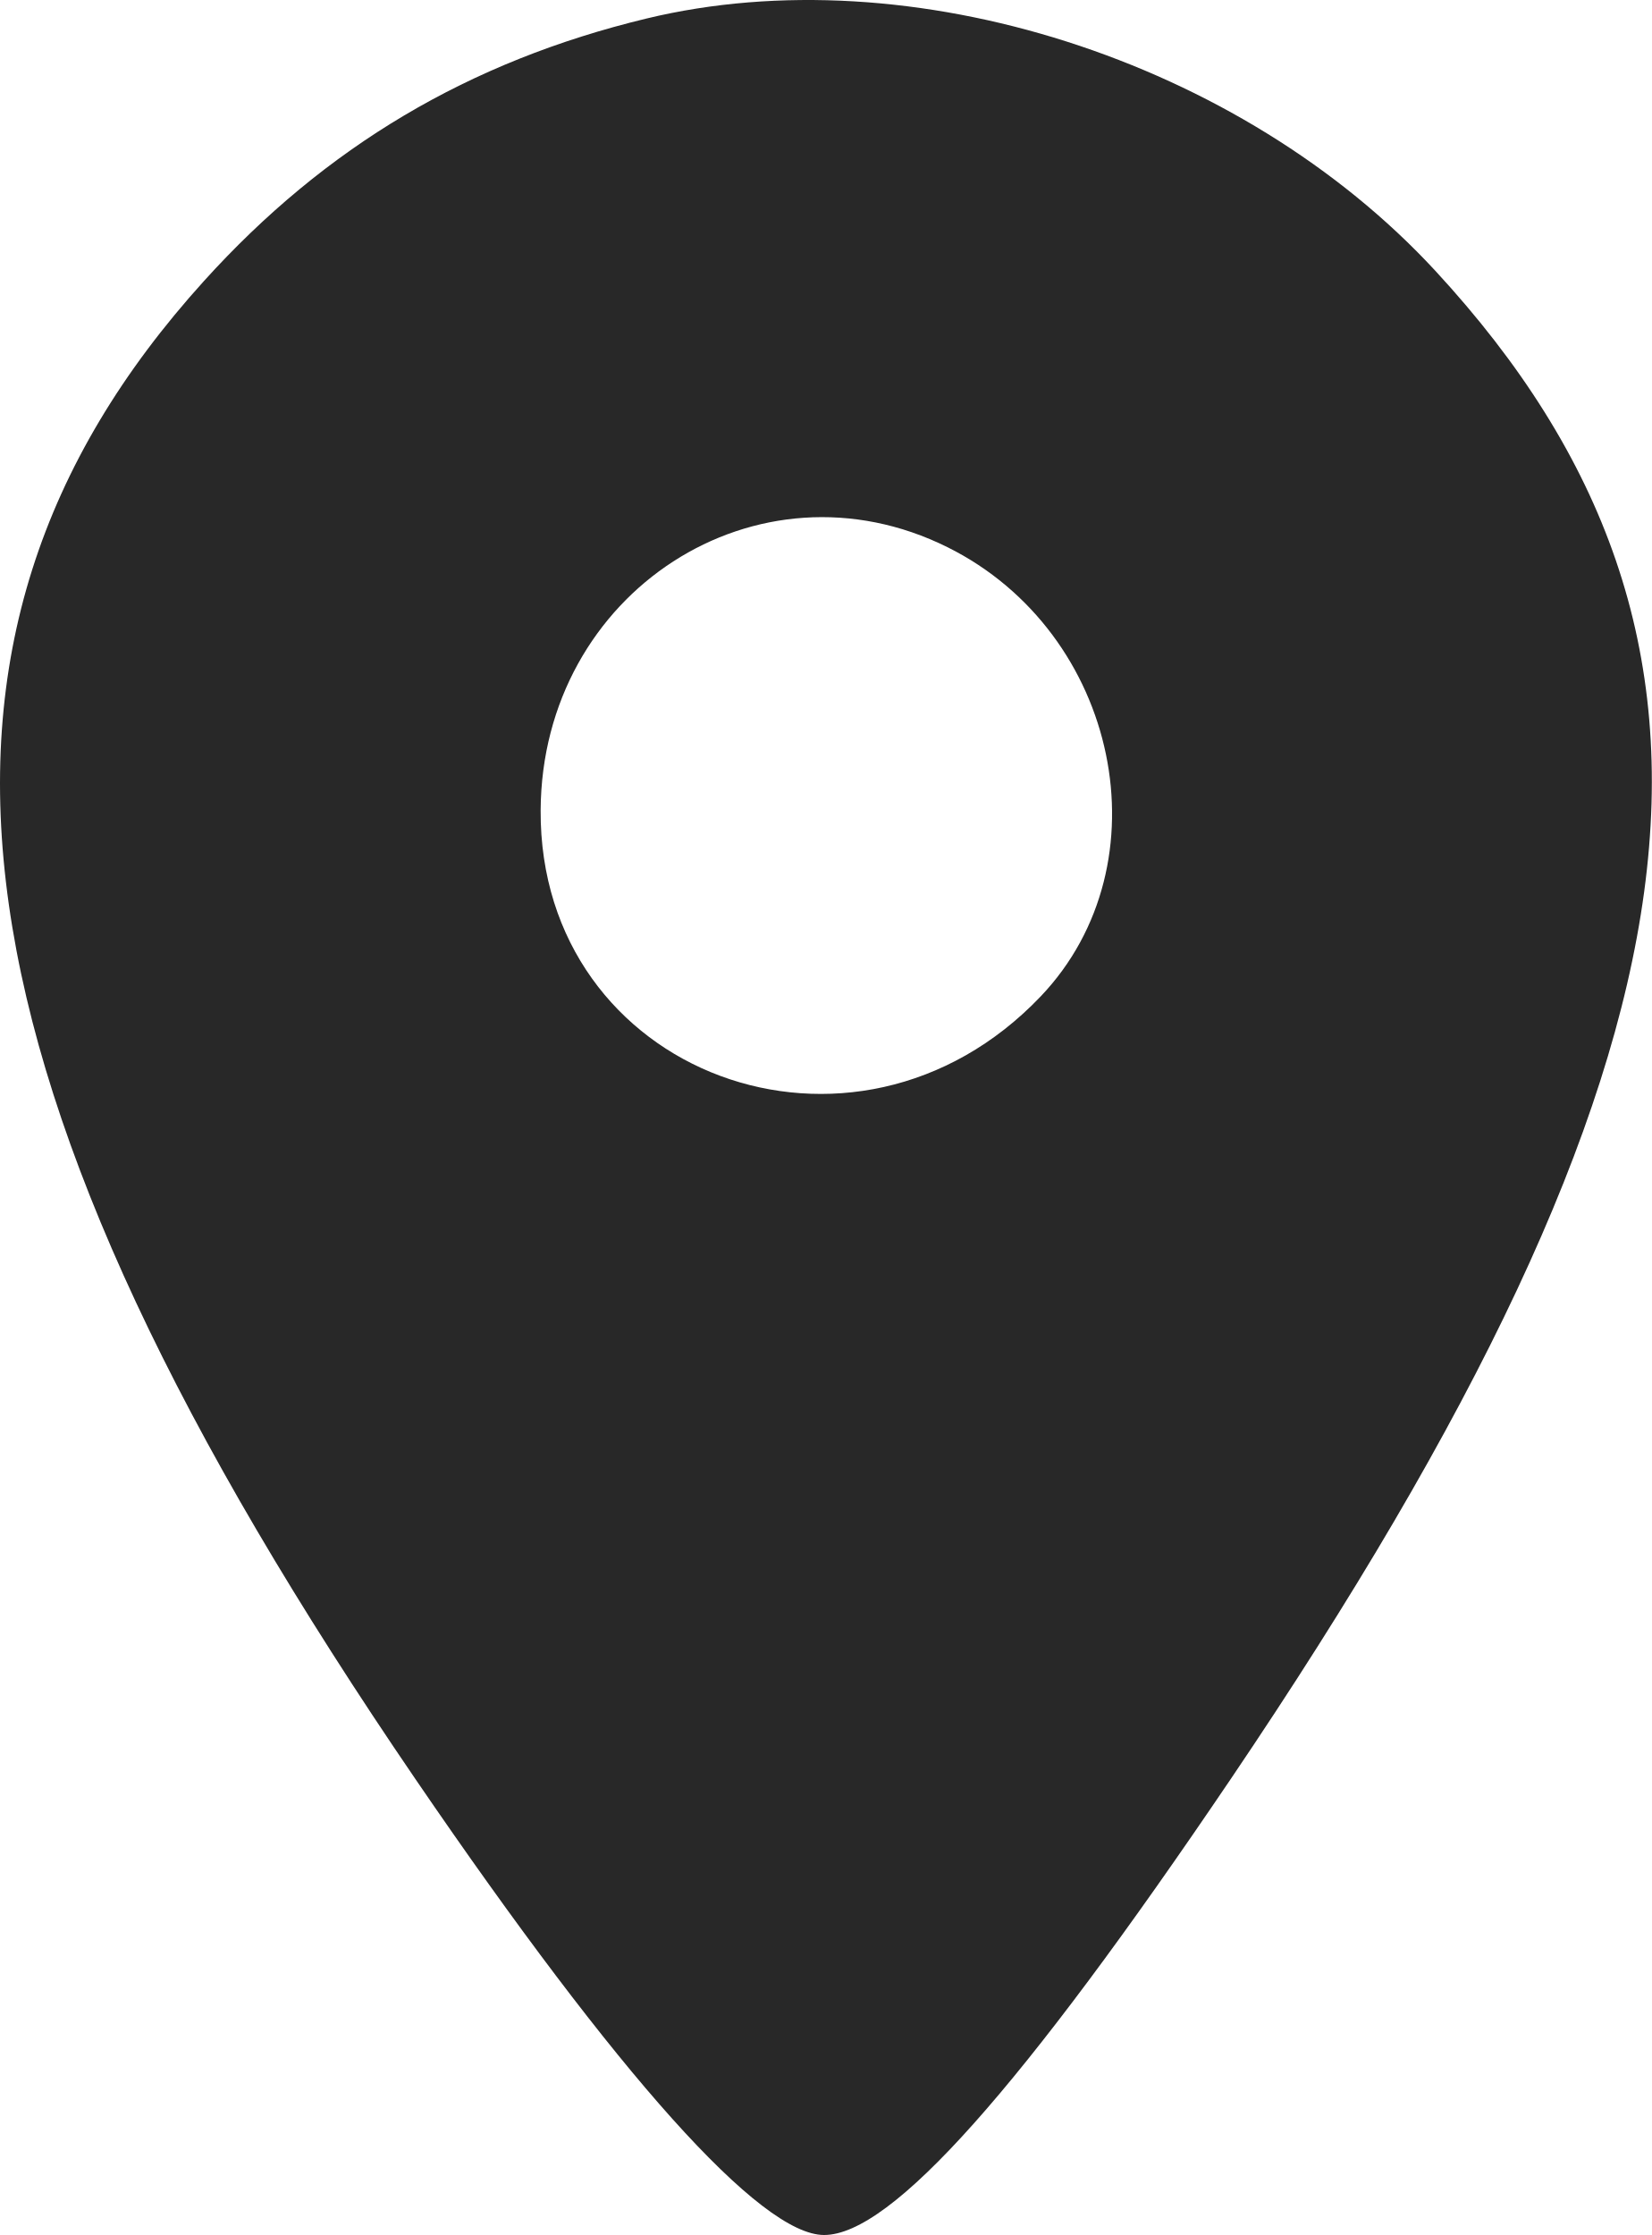
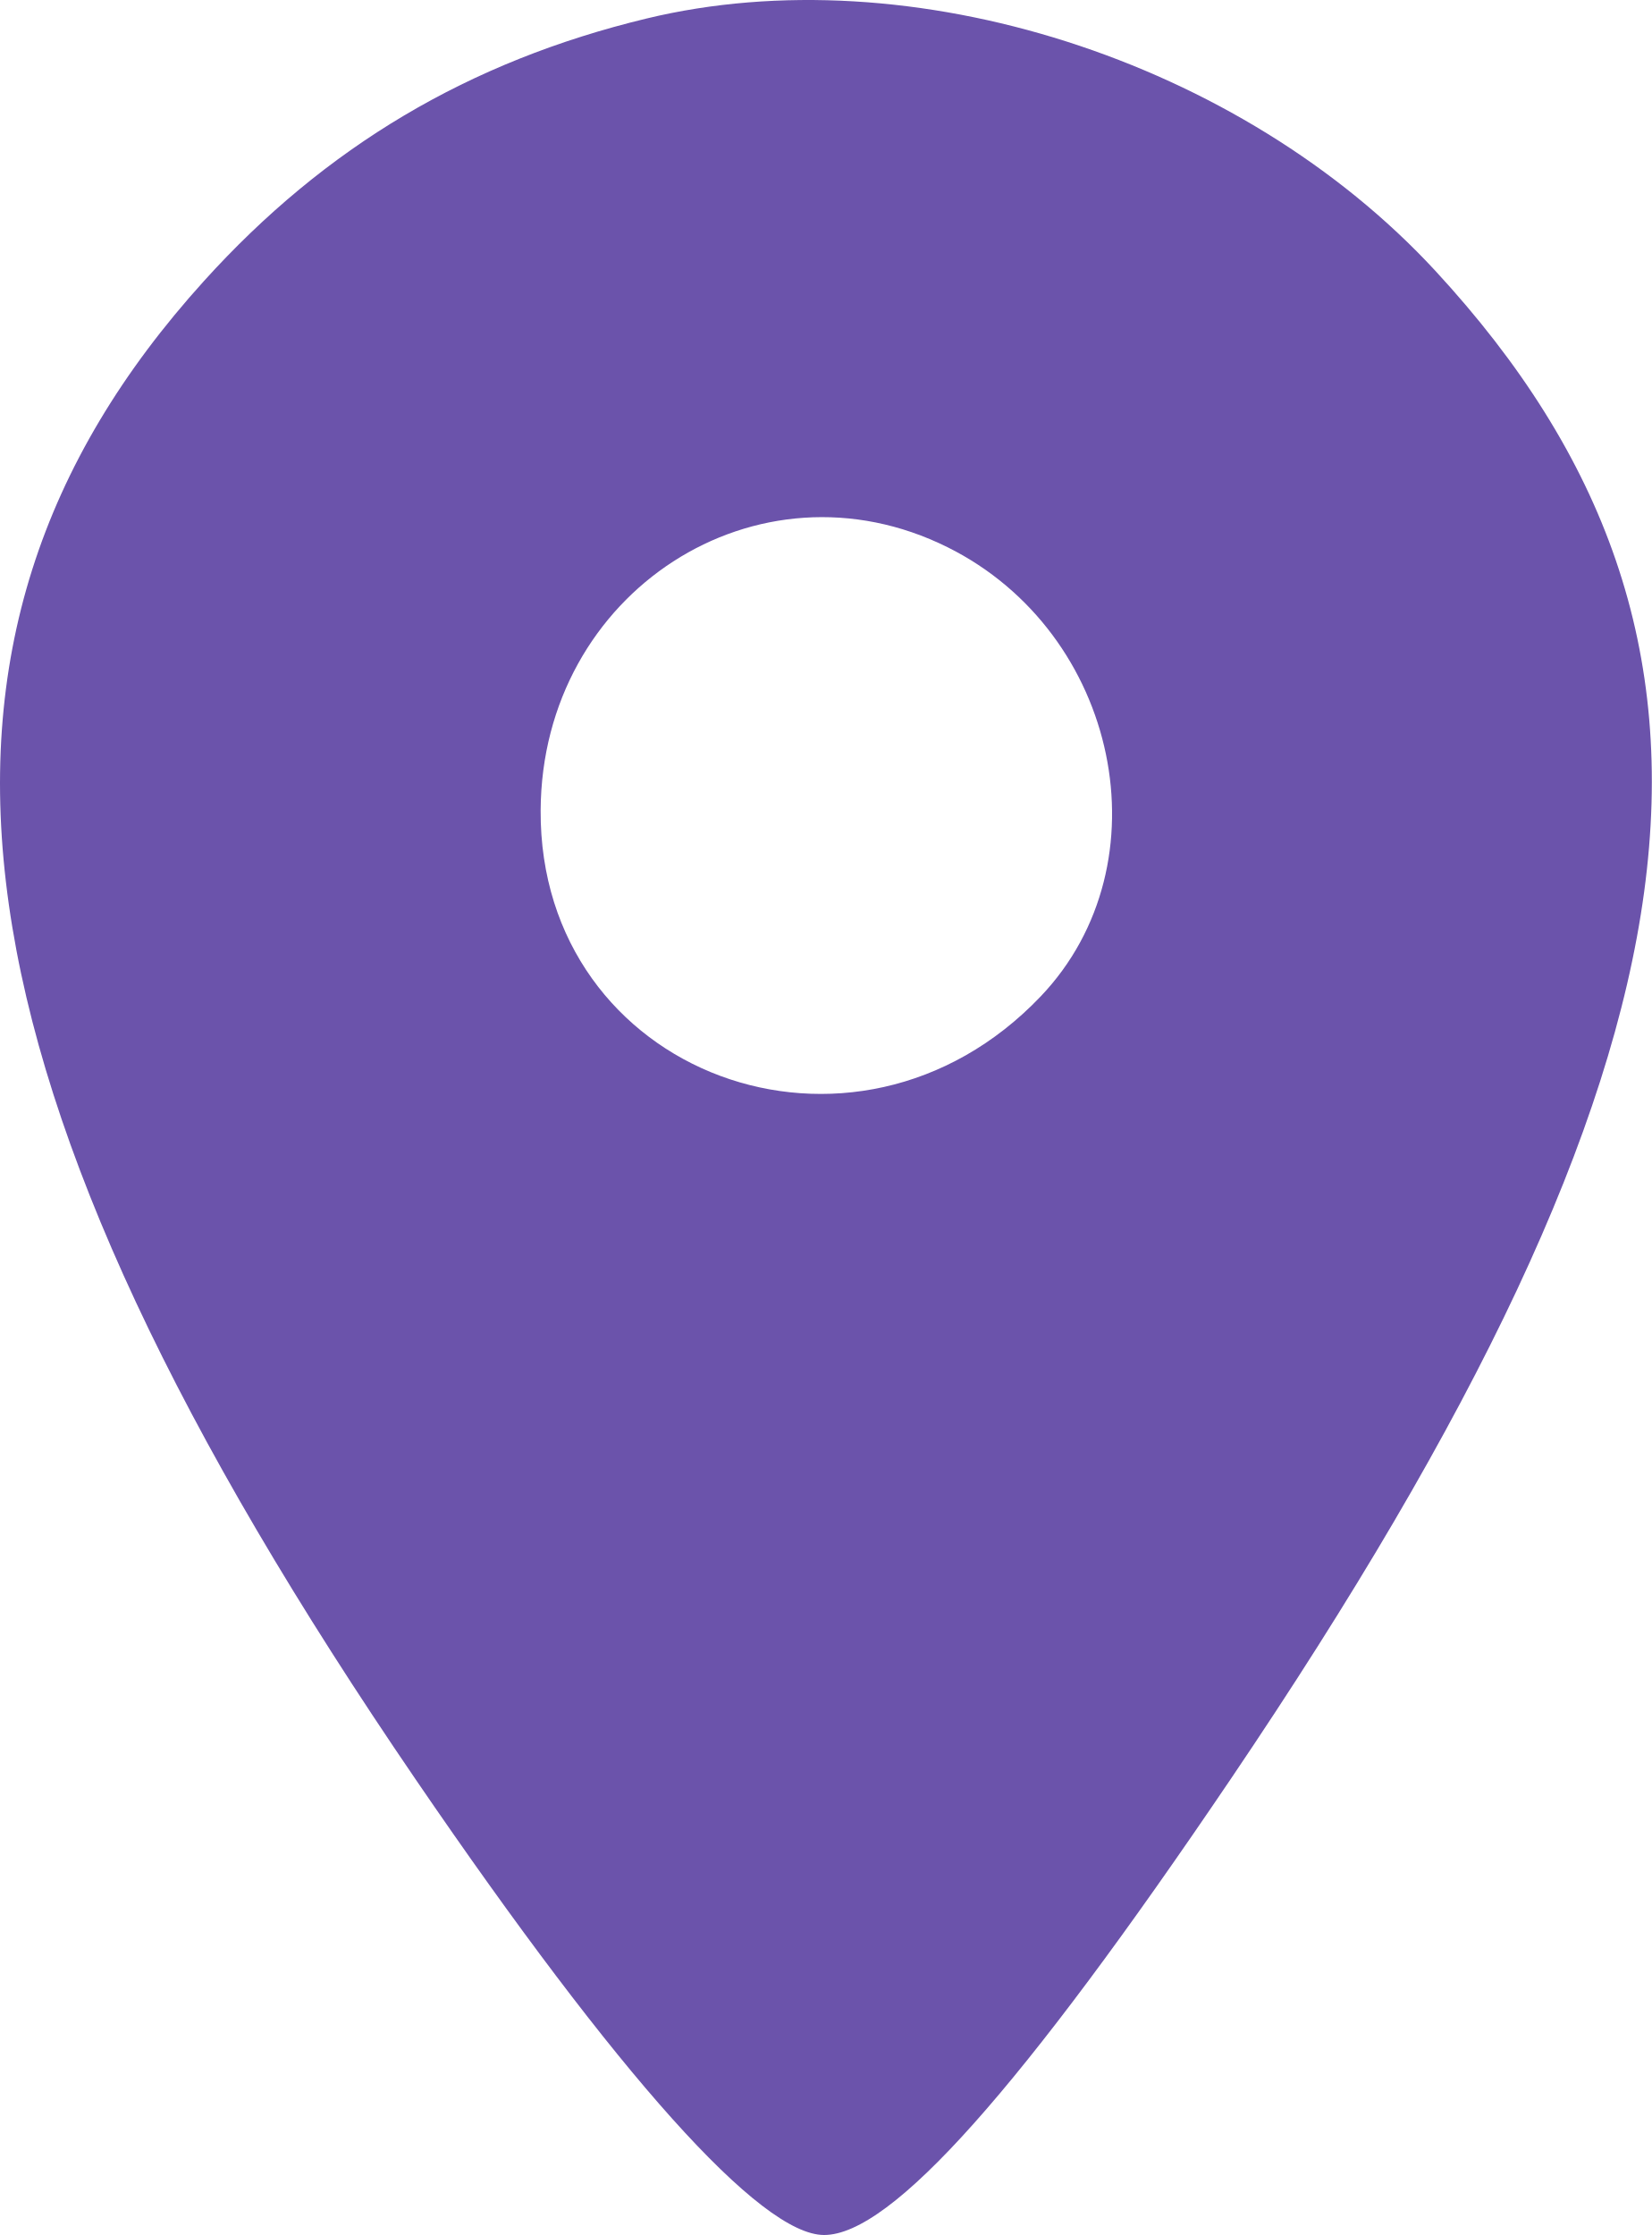
<svg xmlns="http://www.w3.org/2000/svg" width="17" height="23" viewBox="0 0 17 23" fill="none">
-   <path fill-rule="evenodd" clip-rule="evenodd" d="M6.652 0.191C4.828 0.631 3.35 1.508 2.098 2.893C-1.263 6.608 -0.621 11.14 4.28 18.315C6.366 21.369 7.828 23 8.481 23C9.171 23 10.505 21.505 12.67 18.302C17.698 10.863 18.277 6.582 14.772 2.787C12.768 0.618 9.374 -0.467 6.652 0.191ZM9.753 5.632C11.518 6.511 12.011 8.888 10.711 10.253C8.793 12.267 5.549 11.06 5.564 8.339C5.576 6.092 7.796 4.658 9.753 5.632Z" fill="#282828" />
+   <path fill-rule="evenodd" clip-rule="evenodd" d="M6.652 0.191C4.828 0.631 3.35 1.508 2.098 2.893C-1.263 6.608 -0.621 11.14 4.28 18.315C6.366 21.369 7.828 23 8.481 23C9.171 23 10.505 21.505 12.67 18.302C17.698 10.863 18.277 6.582 14.772 2.787C12.768 0.618 9.374 -0.467 6.652 0.191ZM9.753 5.632C11.518 6.511 12.011 8.888 10.711 10.253C8.793 12.267 5.549 11.06 5.564 8.339C5.576 6.092 7.796 4.658 9.753 5.632Z" fill="#6B53AB" />
</svg>
